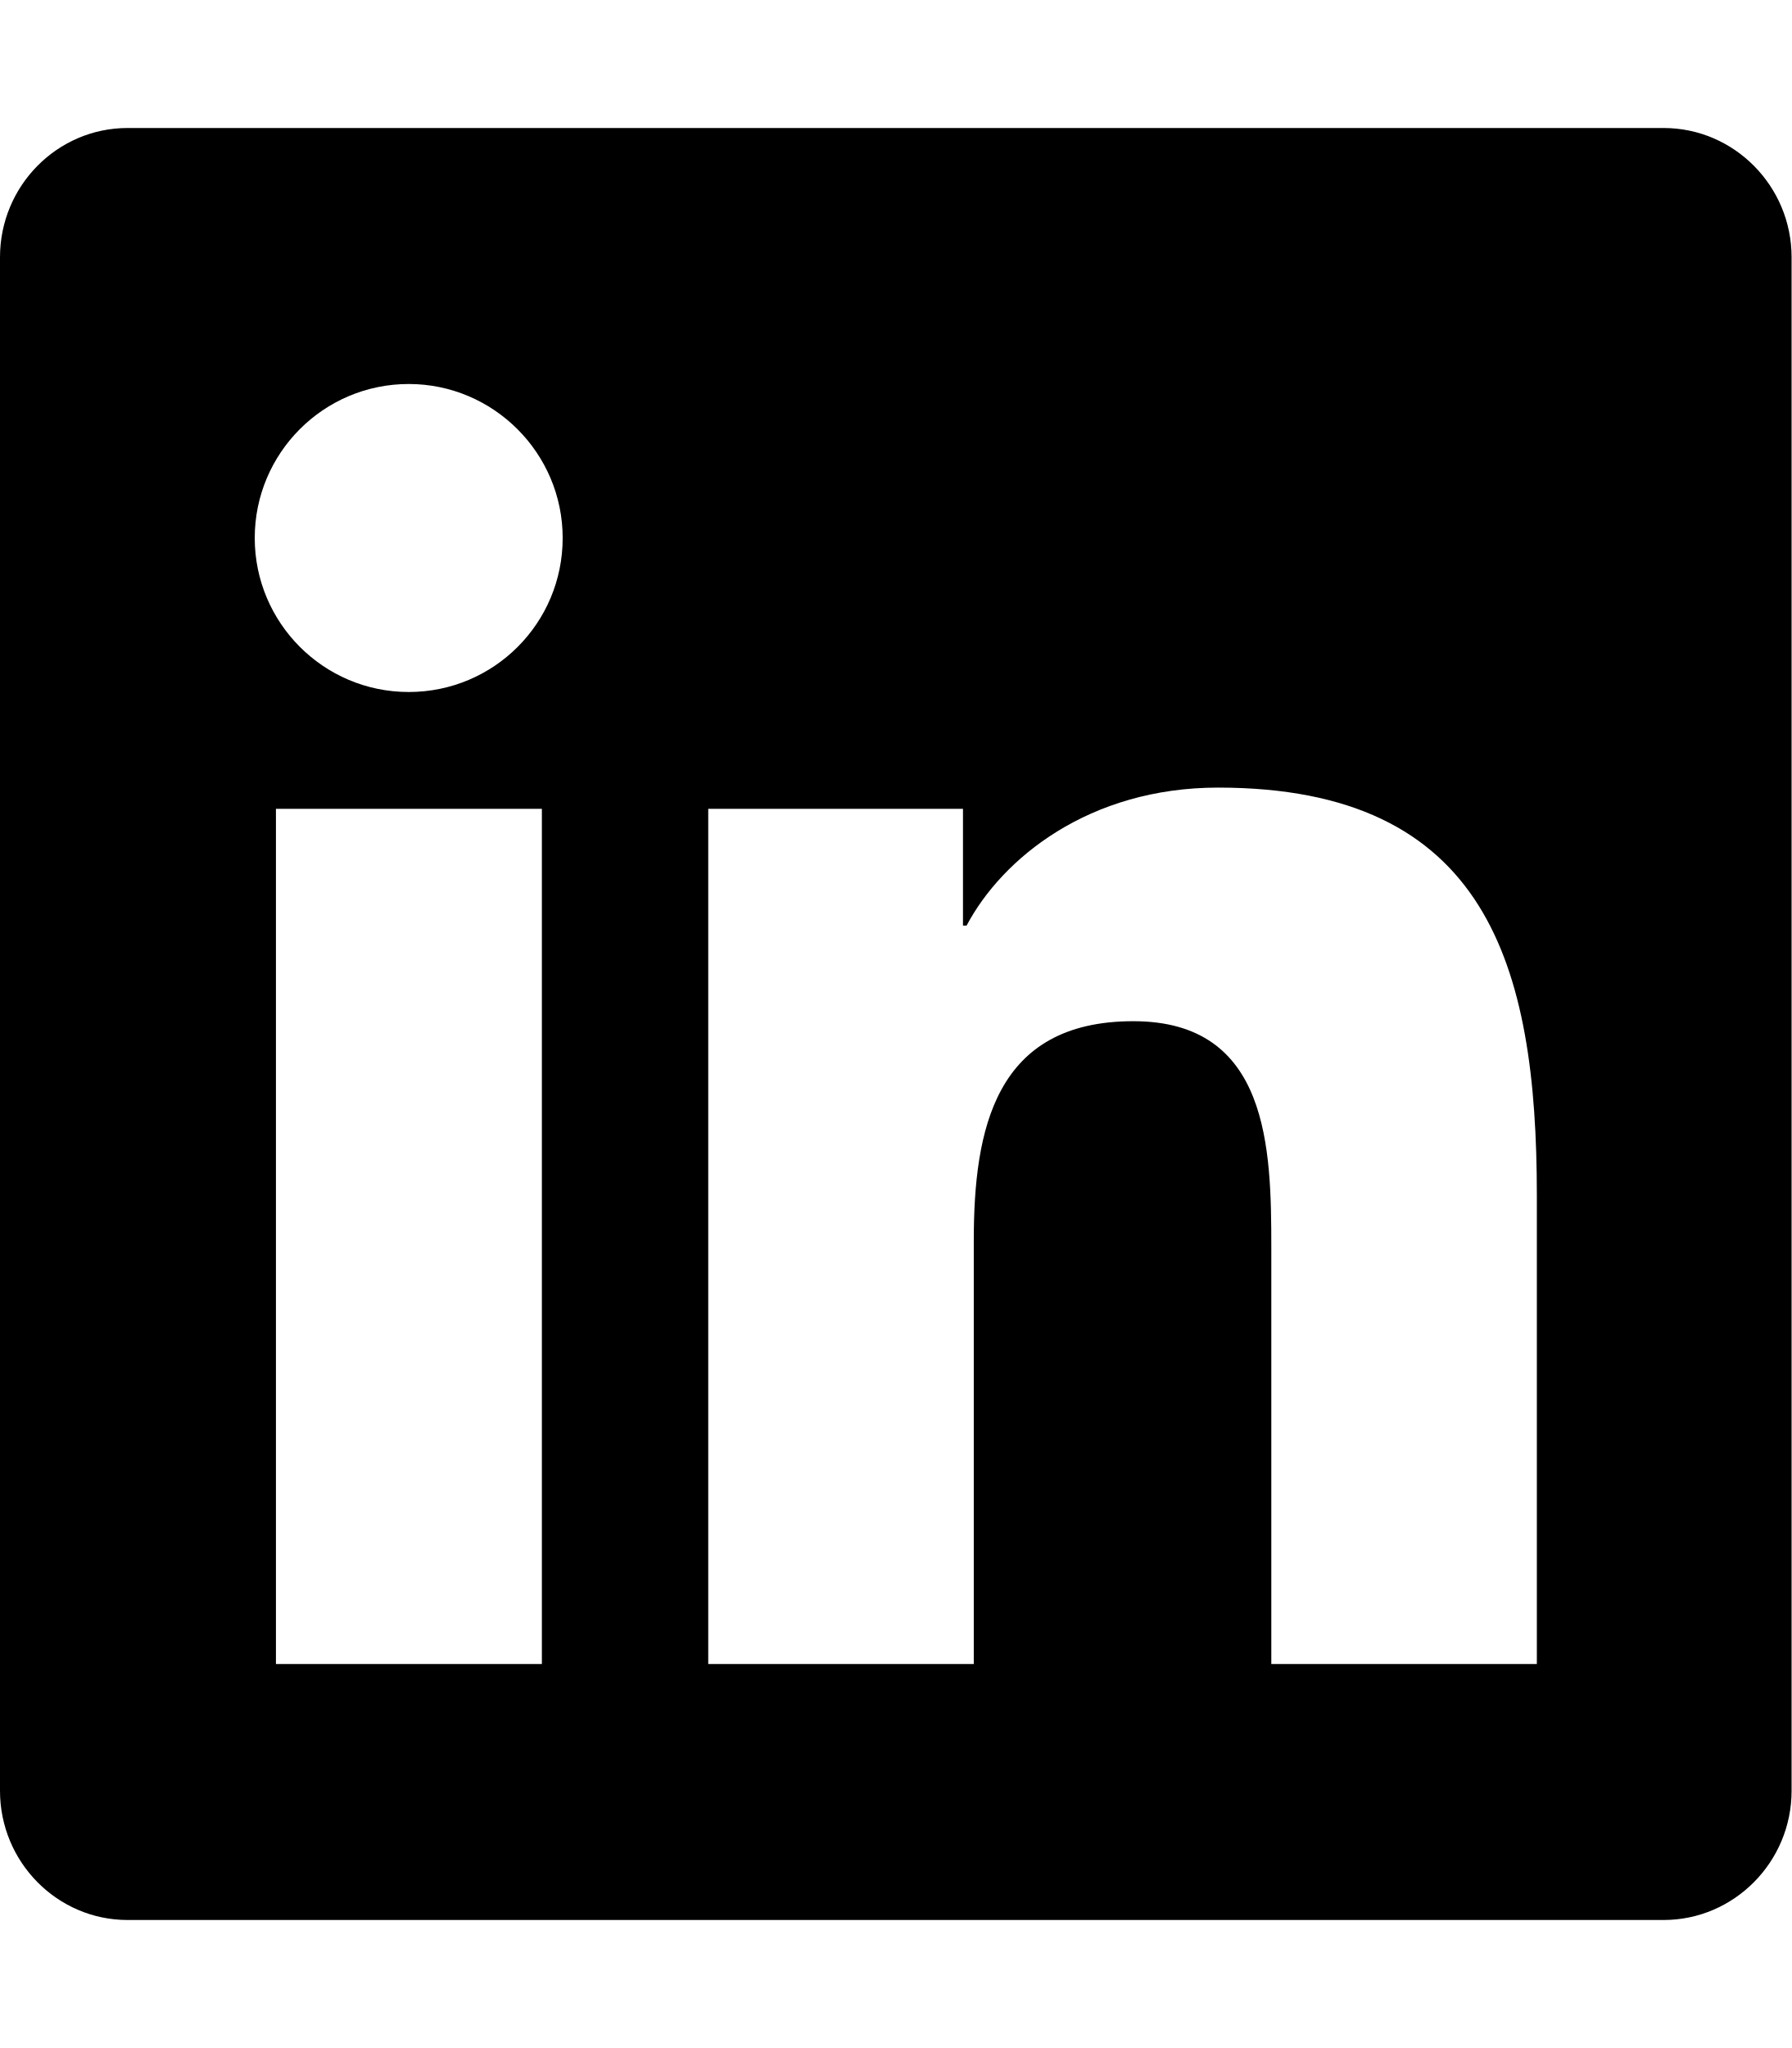
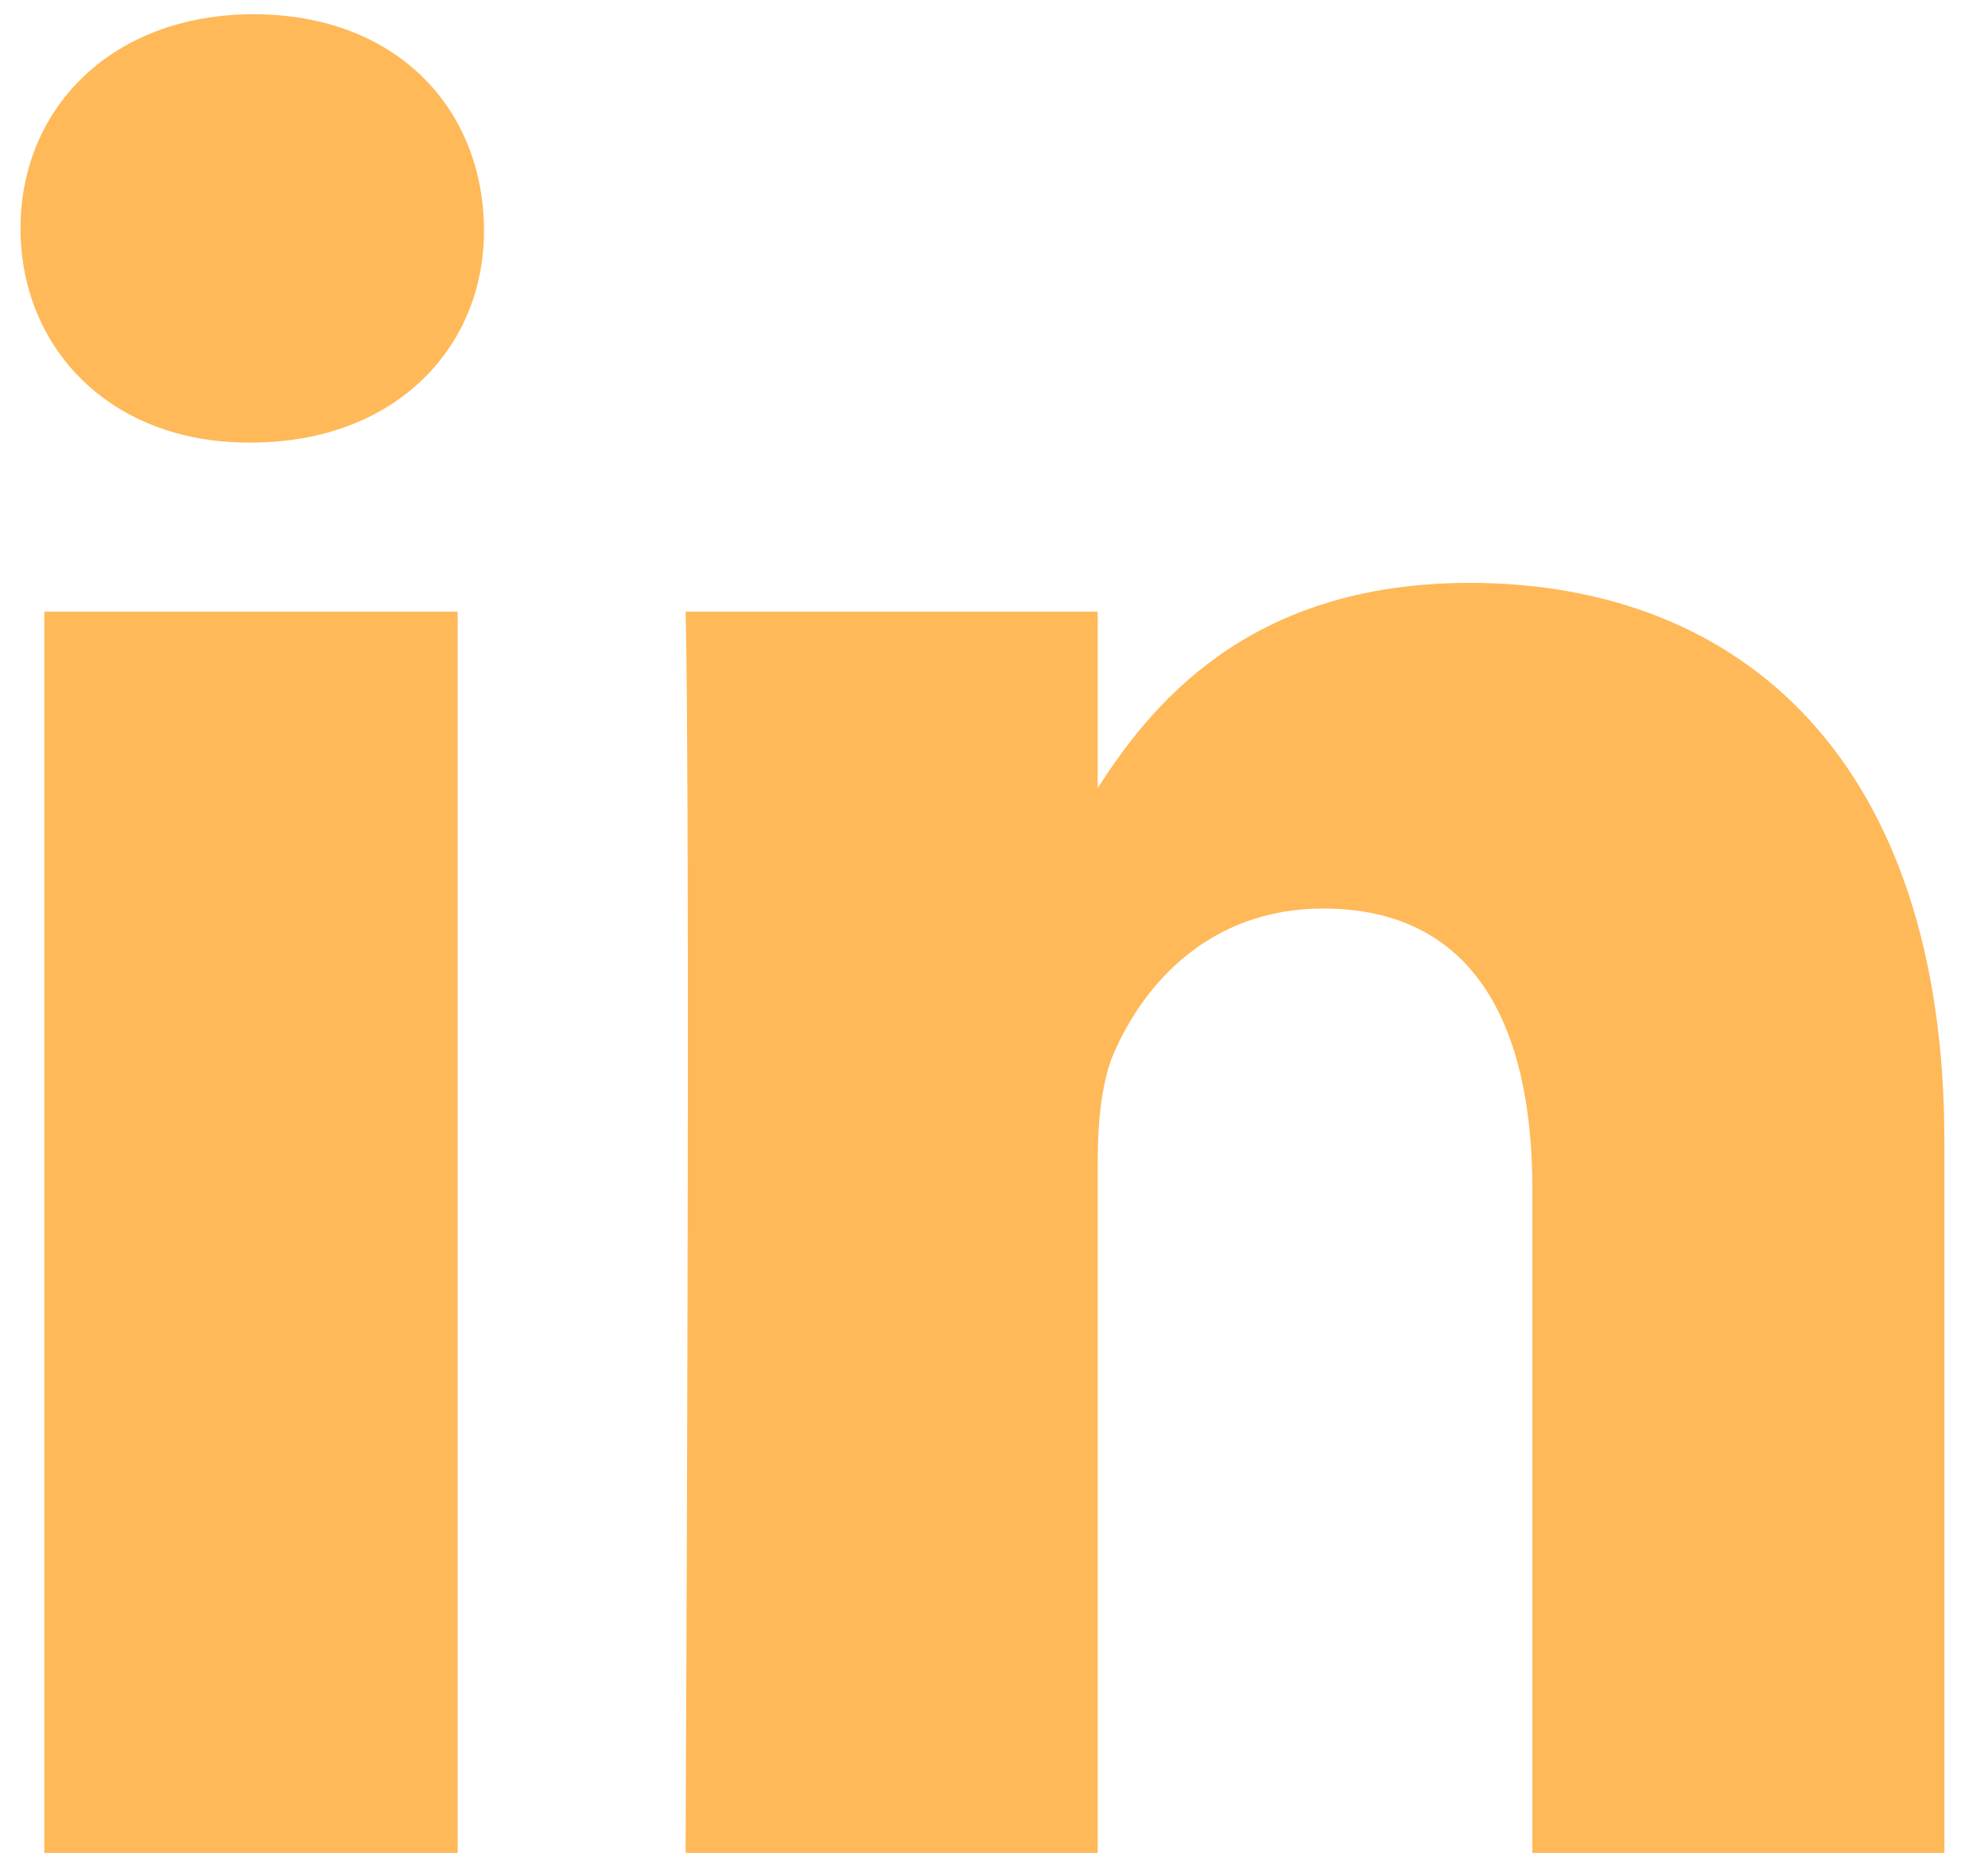
- <svg xmlns="http://www.w3.org/2000/svg" viewBox="0 0 448 512">
-   <path d="M416 32H31.9C14.3 32 0 46.5 0 64.3v383.4C0 465.5 14.3 480 31.9 480H416c17.6 0 32-14.5 32-32.3V64.3c0-17.8-14.4-32.3-32-32.3zM135.4 416H69V202.2h66.5V416zm-33.2-243c-21.3 0-38.5-17.3-38.5-38.5S80.9 96 102.2 96c21.2 0 38.5 17.3 38.5 38.5 0 21.3-17.2 38.5-38.5 38.5zm282.1 243h-66.4V312c0-24.8-.5-56.7-34.5-56.7-34.6 0-39.9 27-39.9 54.9V416h-66.4V202.2h63.7v29.2h.9c8.9-16.8 30.6-34.5 62.9-34.5 67.2 0 79.7 44.3 79.7 101.9V416z" />
+ <svg xmlns="http://www.w3.org/2000/svg" width="31" height="29" viewBox="0 0 31 29" fill="none">
+   <path d="M7.137 9.538V28.894H0.691V9.538H7.137ZM7.547 3.562C7.566 5.417 6.16 6.901 3.914 6.901H3.875C1.707 6.901 0.32 5.417 0.32 3.562C0.32 1.667 1.766 0.222 3.953 0.222C6.16 0.222 7.527 1.667 7.547 3.562ZM30.32 17.8V28.894H23.895V18.542C23.895 15.944 22.957 14.167 20.633 14.167C18.855 14.167 17.801 15.358 17.332 16.511C17.176 16.94 17.117 17.507 17.117 18.093V28.894H10.691C10.77 11.354 10.691 9.538 10.691 9.538H17.117V12.351H17.078C17.918 11.023 19.441 9.089 22.918 9.089C27.156 9.089 30.32 11.862 30.32 17.8Z" fill="#FFB958" />
</svg>
